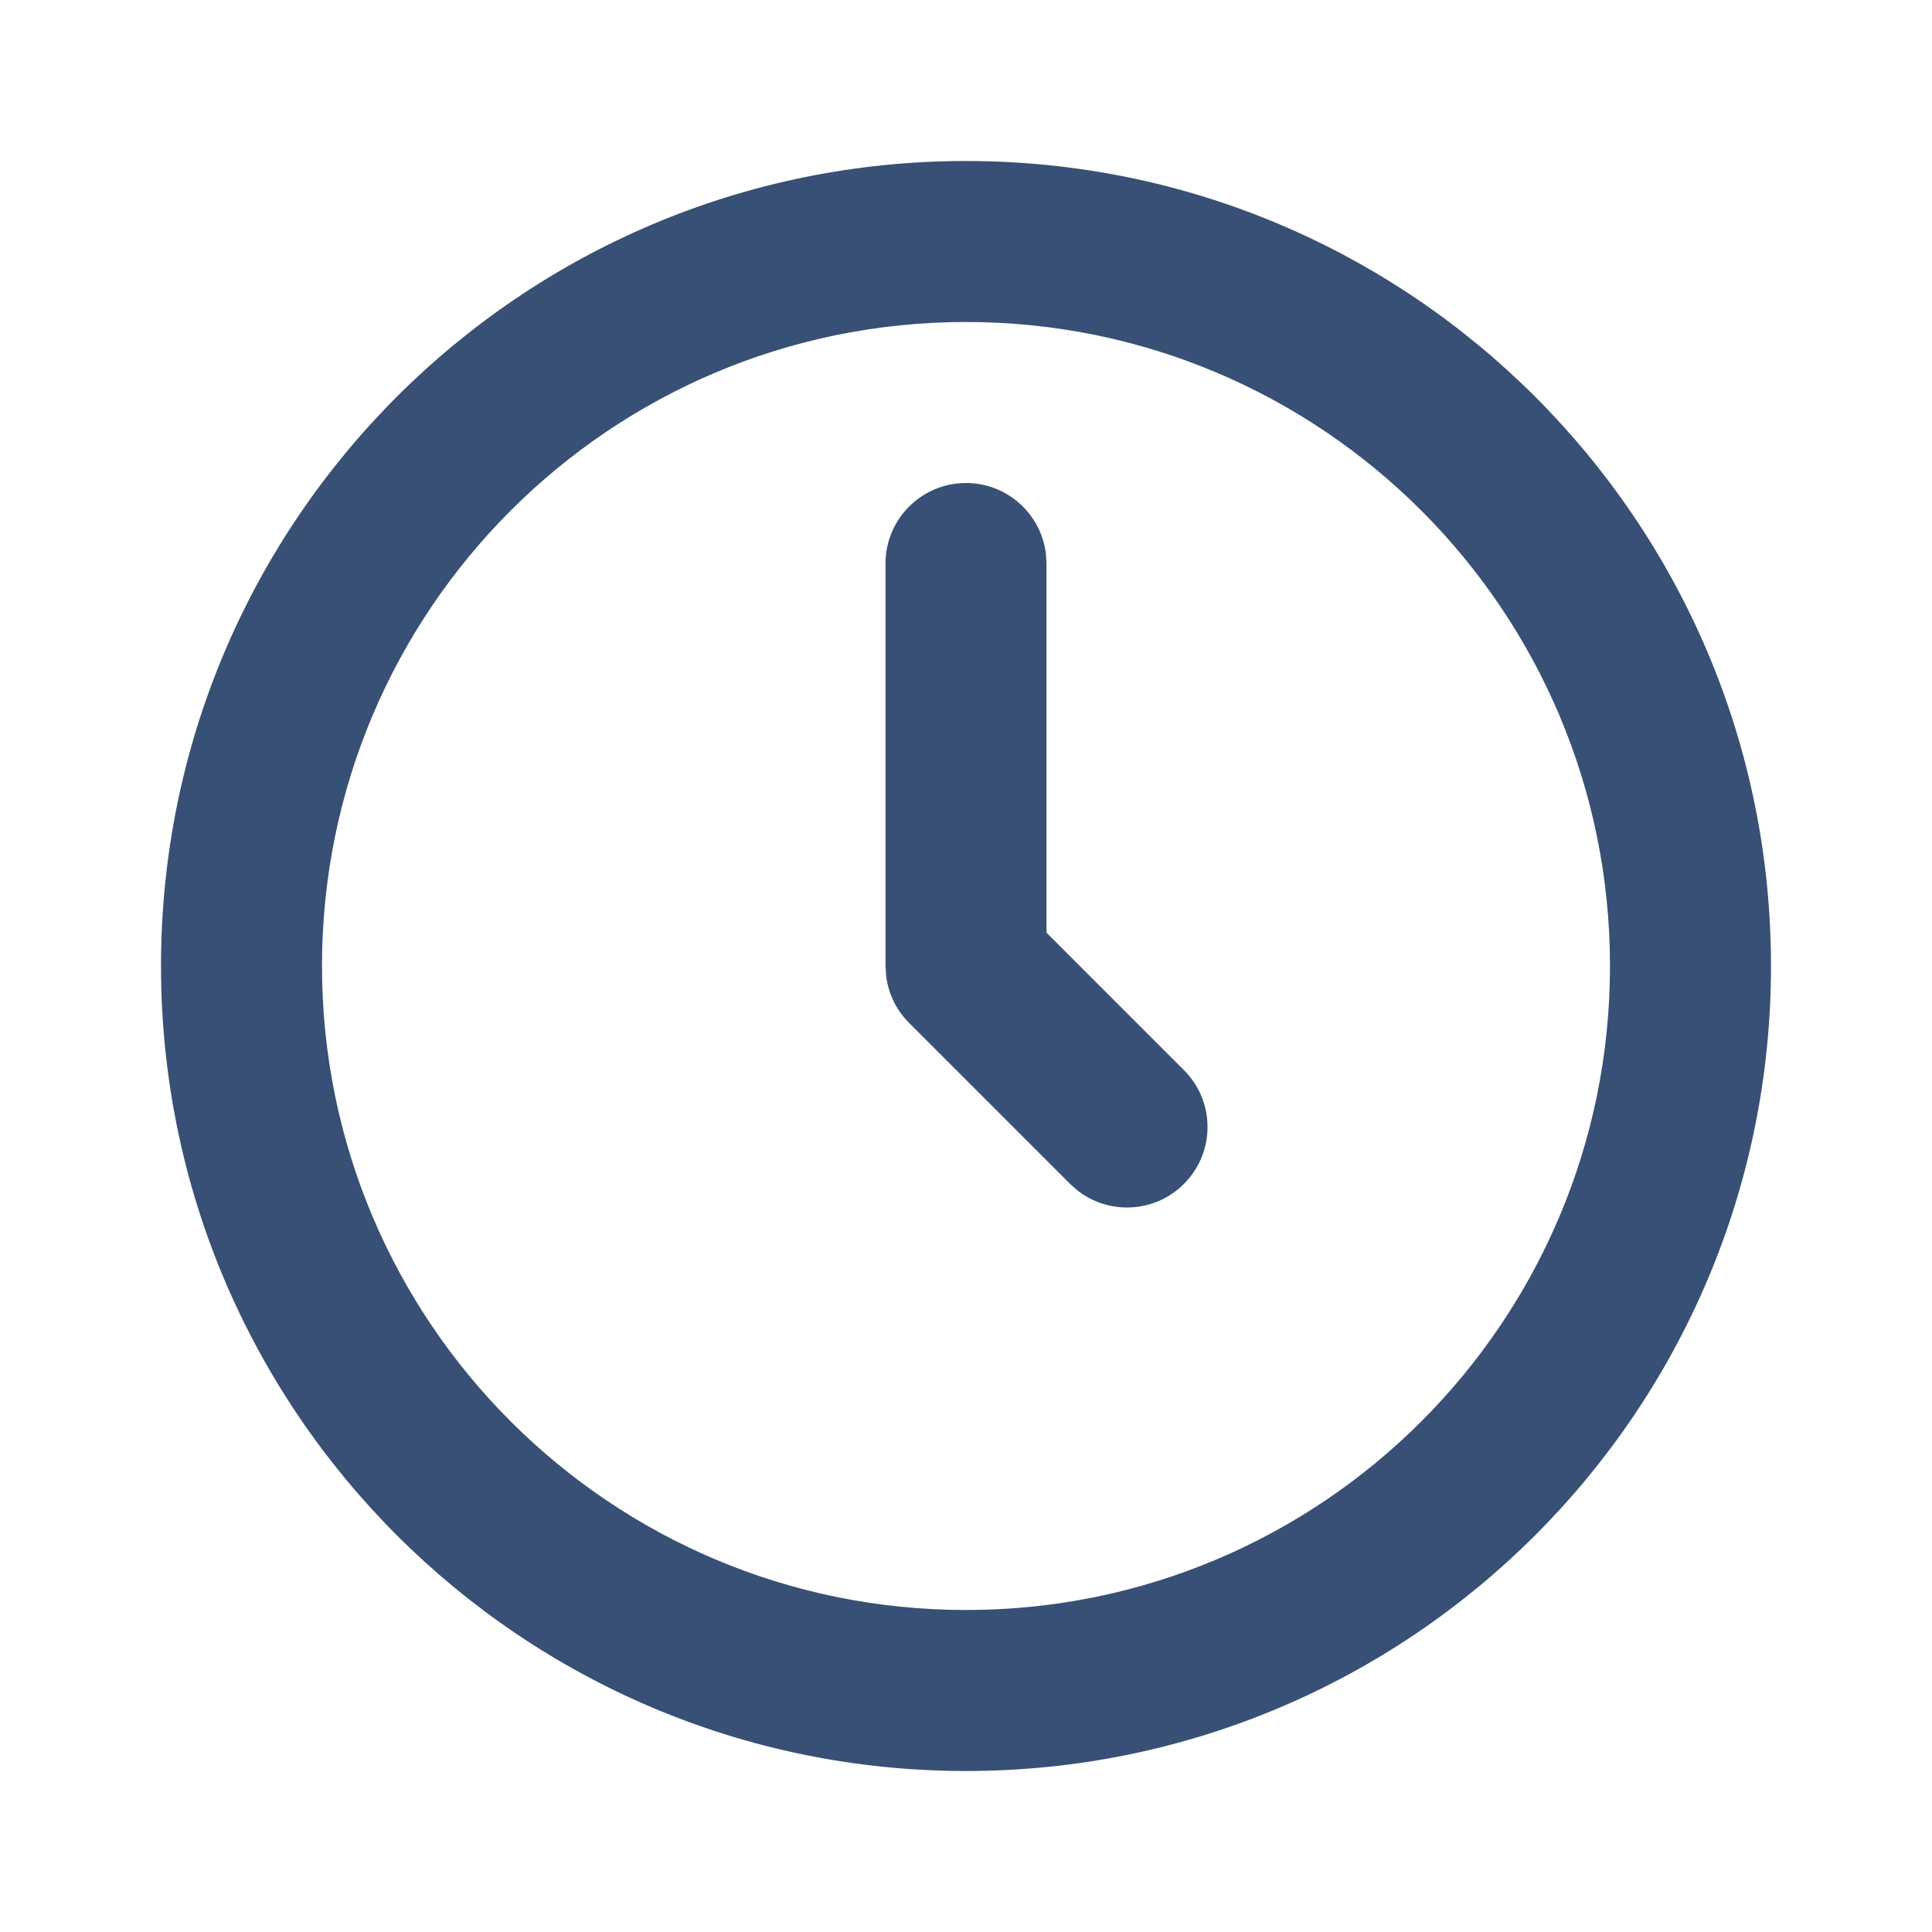
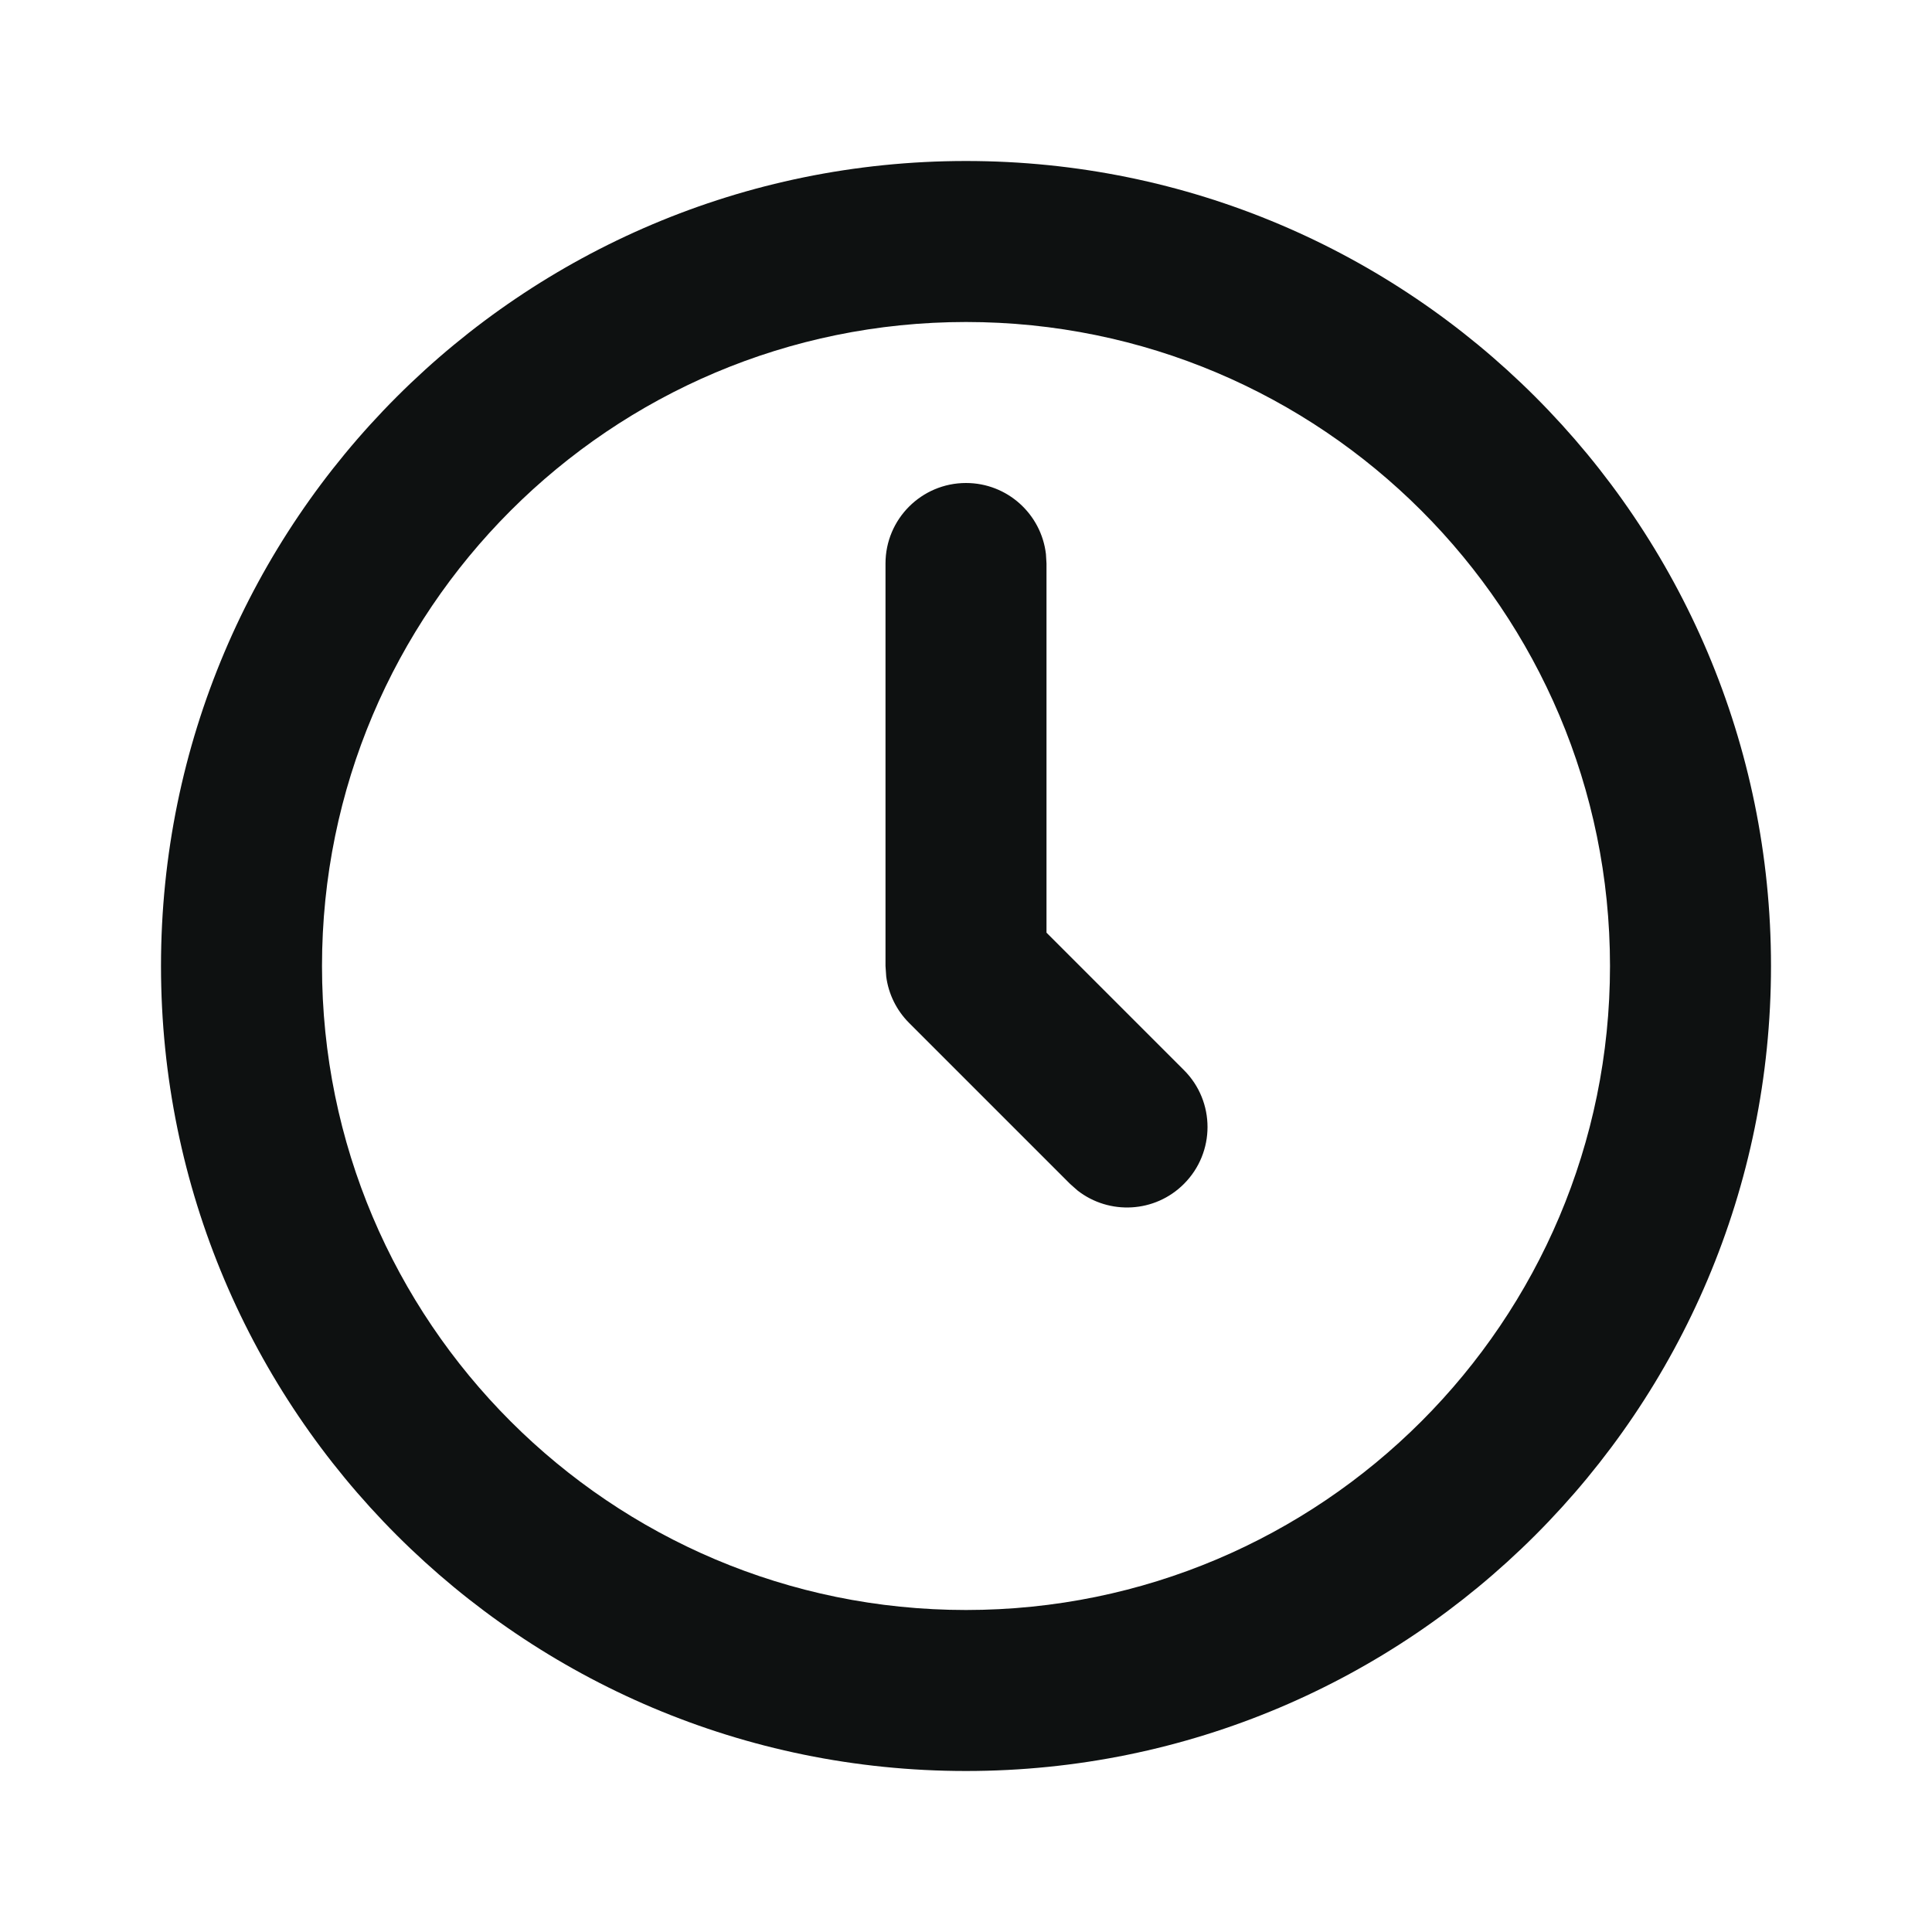
<svg xmlns="http://www.w3.org/2000/svg" width="24" height="24" viewBox="0 0 24 24" fill="none">
-   <path fill-rule="evenodd" clip-rule="evenodd" d="M12 2C17.523 2 22 6.477 22 12C22 17.523 17.523 22 12 22C6.477 22 2 17.523 2 12C2 6.477 6.477 2 12 2ZM12 4C7.582 4 4 7.582 4 12C4 16.418 7.582 20 12 20C16.418 20 20 16.418 20 12C20 7.582 16.418 4 12 4ZM12 6C12.513 6 12.935 6.386 12.993 6.883L13 7V11.586L14.707 13.293C15.098 13.683 15.098 14.317 14.707 14.707C14.347 15.068 13.779 15.095 13.387 14.79L13.293 14.707L11.293 12.707C11.137 12.551 11.037 12.348 11.009 12.131L11 12V7C11 6.448 11.448 6 12 6Z" fill="#385075" />
+   <path fill-rule="evenodd" clip-rule="evenodd" d="M12 2C17.523 2 22 6.477 22 12C22 17.523 17.523 22 12 22C6.477 22 2 17.523 2 12C2 6.477 6.477 2 12 2ZM12 4C7.582 4 4 7.582 4 12C4 16.418 7.582 20 12 20C16.418 20 20 16.418 20 12C20 7.582 16.418 4 12 4ZM12 6C12.513 6 12.935 6.386 12.993 6.883L13 7V11.586L14.707 13.293C15.098 13.683 15.098 14.317 14.707 14.707C14.347 15.068 13.779 15.095 13.387 14.79L13.293 14.707L11.293 12.707C11.137 12.551 11.037 12.348 11.009 12.131L11 12V7C11 6.448 11.448 6 12 6Z" fill="#0E1111" />
</svg>
